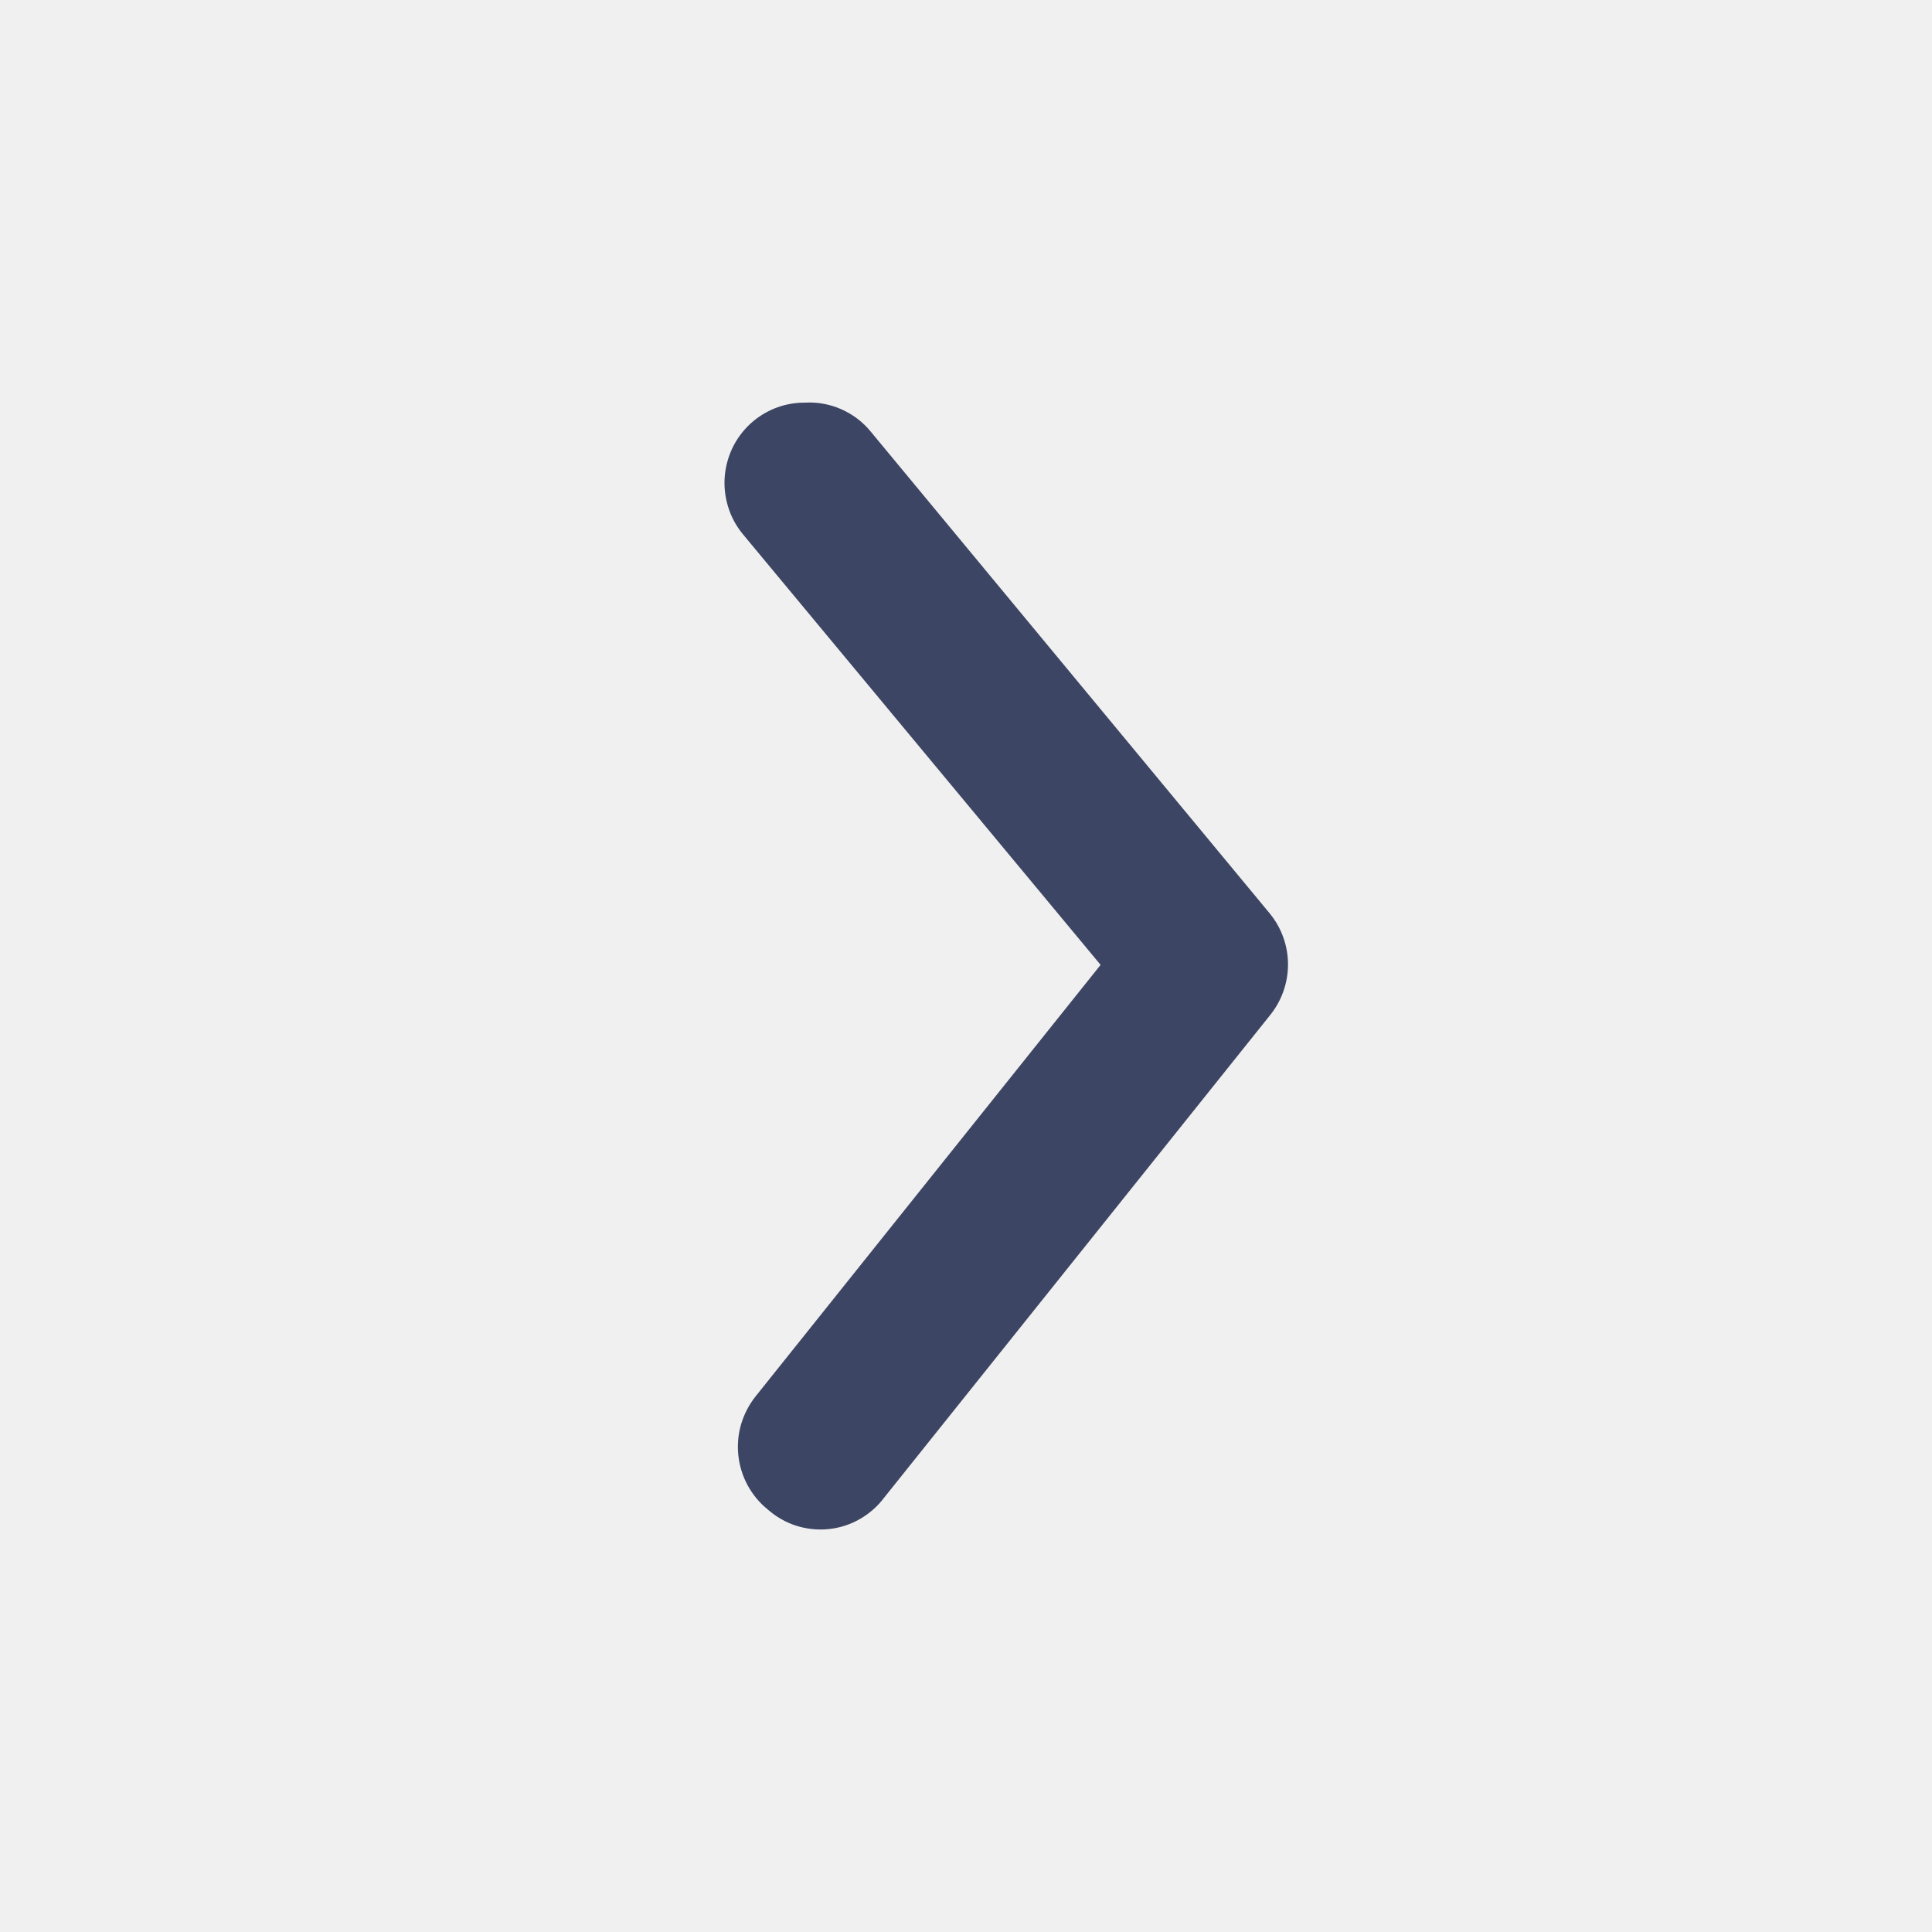
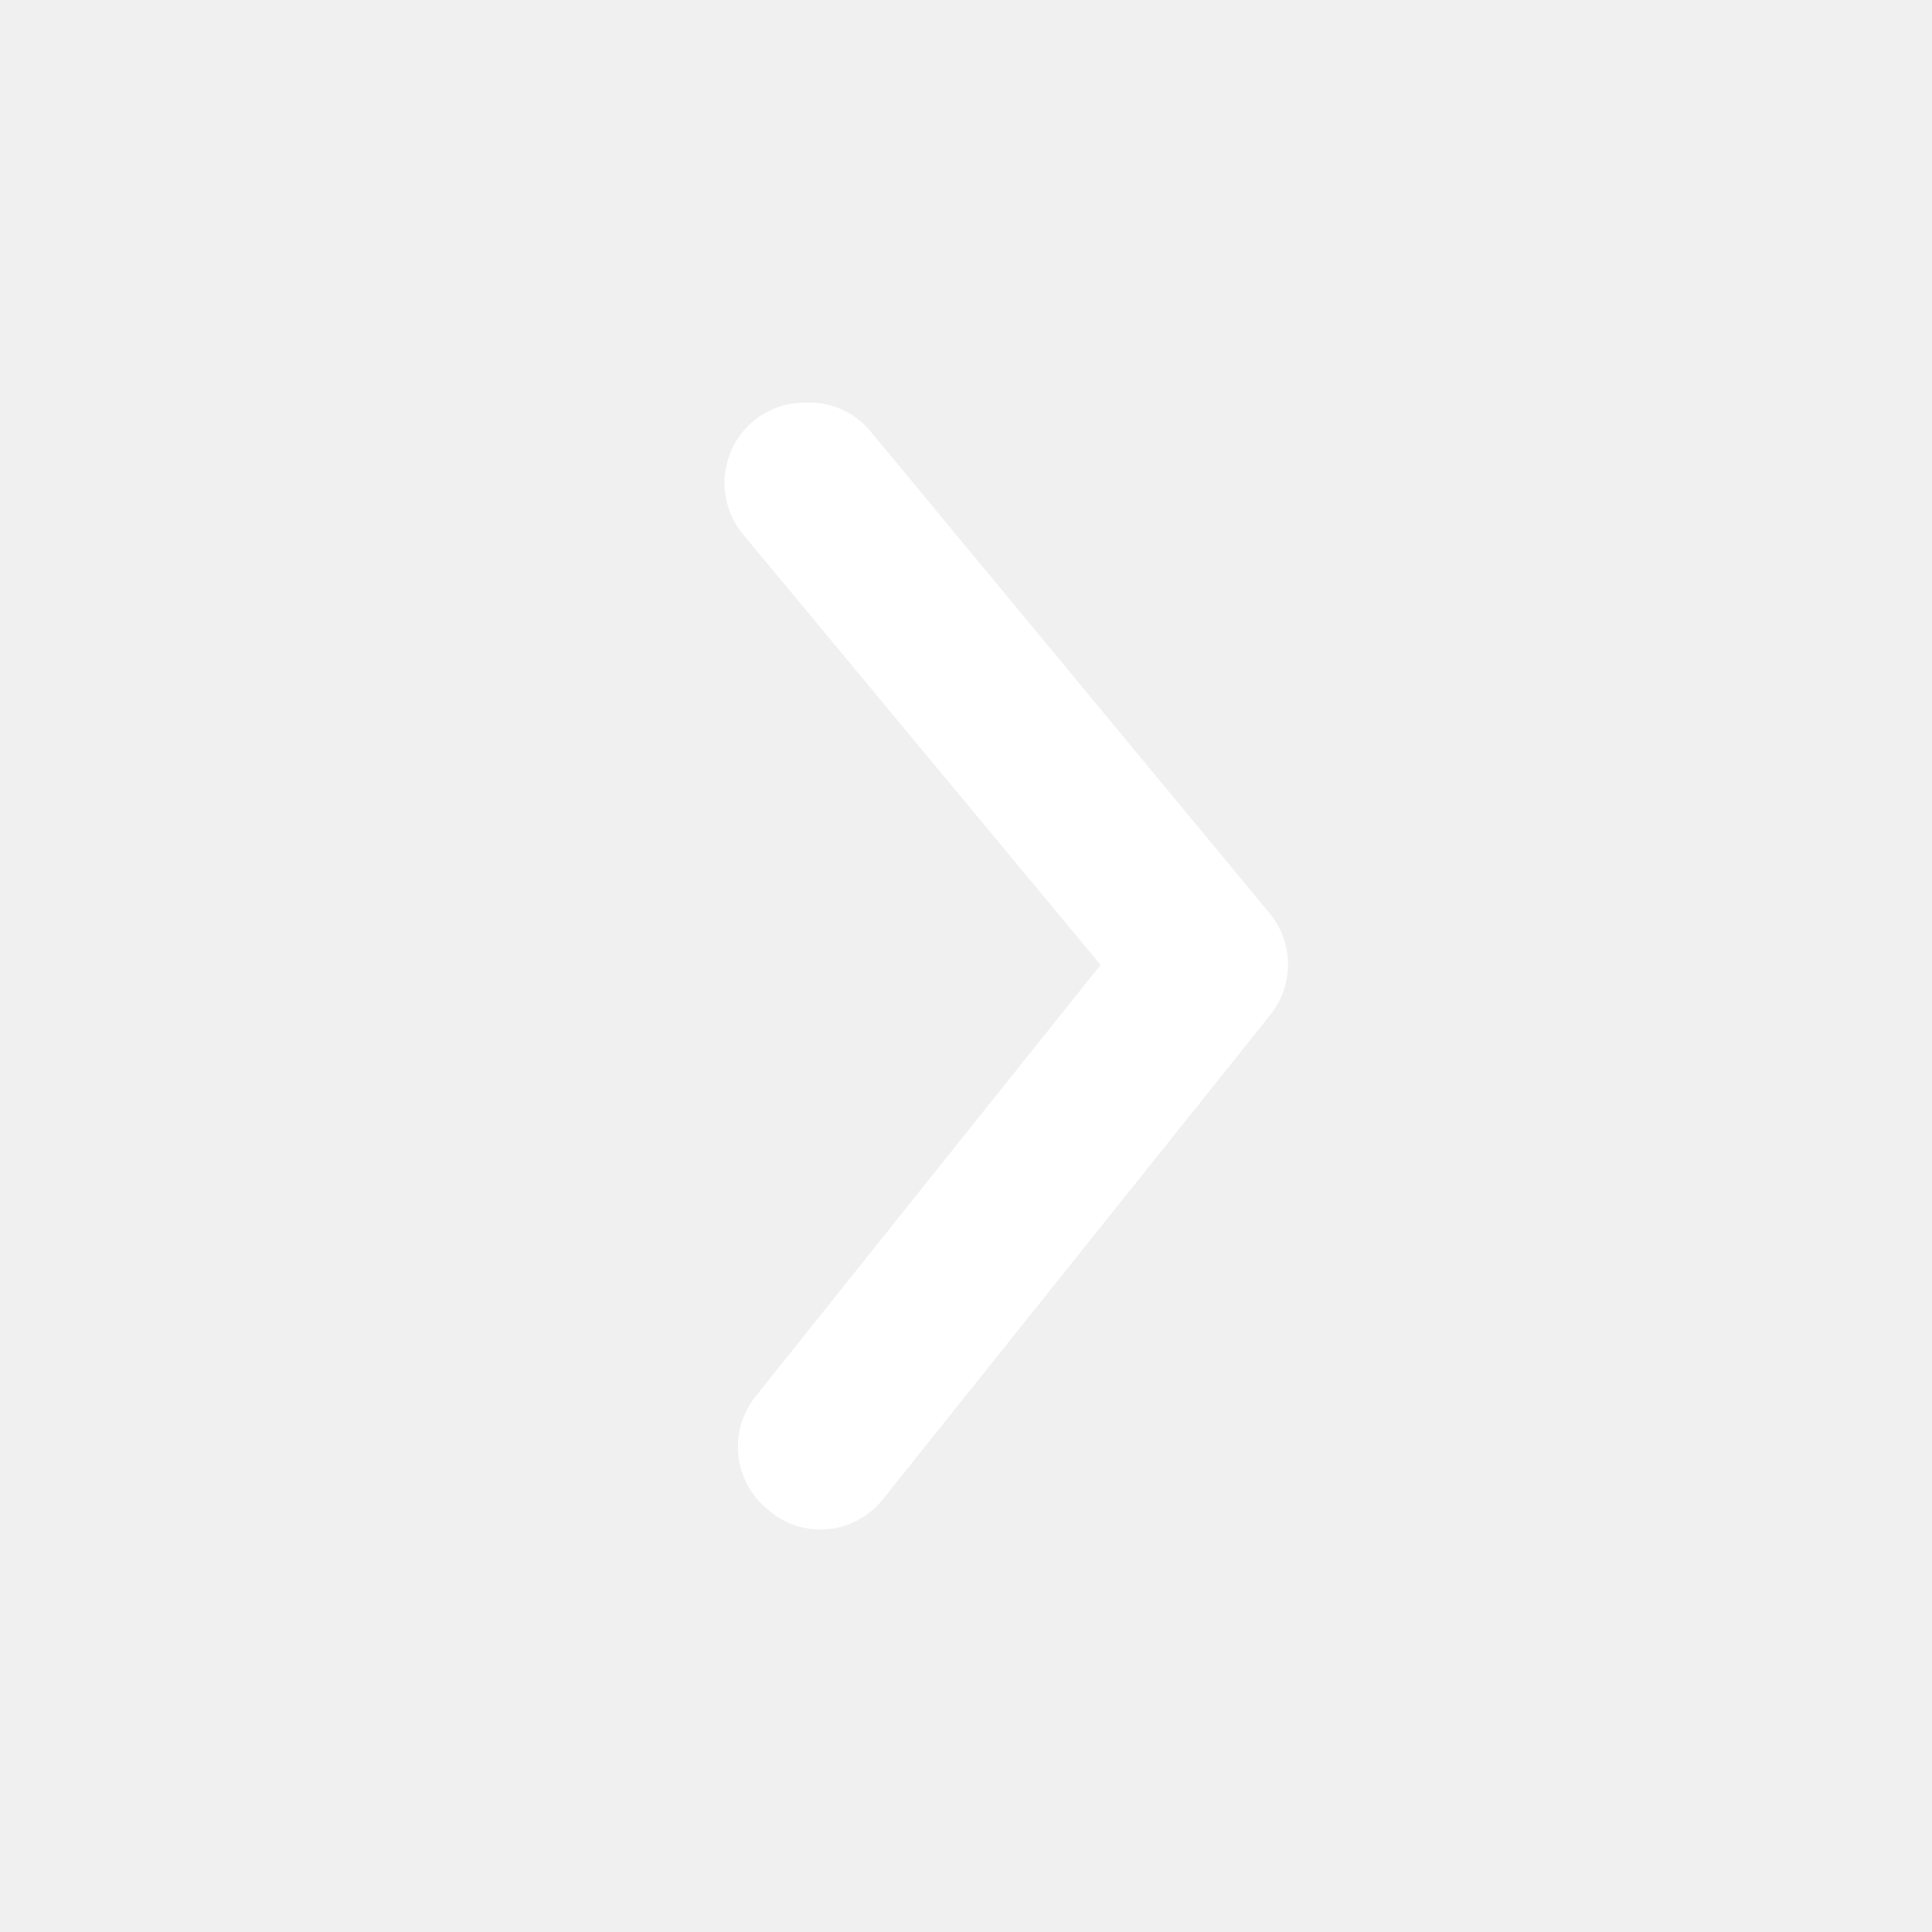
- <svg xmlns="http://www.w3.org/2000/svg" width="28" height="28" viewBox="0 0 24 24" fill="none">
-   <path d="M9.993 5.002C9.762 5.001 9.537 5.083 9.359 5.231C9.258 5.315 9.175 5.418 9.114 5.534C9.054 5.65 9.016 5.777 9.004 5.908C8.992 6.039 9.006 6.17 9.045 6.296C9.083 6.421 9.146 6.537 9.23 6.638L13.672 11.986L9.388 17.344C9.306 17.447 9.245 17.564 9.207 17.69C9.17 17.816 9.158 17.948 9.172 18.079C9.186 18.21 9.225 18.336 9.288 18.452C9.351 18.567 9.435 18.669 9.537 18.751C9.64 18.842 9.76 18.911 9.89 18.953C10.02 18.994 10.158 19.009 10.294 18.995C10.43 18.981 10.561 18.939 10.68 18.871C10.799 18.803 10.903 18.712 10.985 18.602L15.774 12.615C15.92 12.436 16 12.212 16 11.981C16 11.75 15.92 11.526 15.774 11.348L10.816 5.361C10.717 5.24 10.591 5.145 10.447 5.082C10.305 5.02 10.149 4.992 9.993 5.002Z" fill="#3C4563" />
+ <svg xmlns="http://www.w3.org/2000/svg" width="24" height="24" viewBox="0 0 24 24" fill="none">
+   <path d="M9.993 5.002C9.762 5.001 9.537 5.083 9.359 5.231C9.258 5.315 9.175 5.418 9.114 5.534C9.054 5.65 9.016 5.777 9.004 5.908C8.992 6.039 9.006 6.17 9.045 6.296C9.083 6.421 9.146 6.537 9.23 6.638L13.672 11.986L9.388 17.344C9.306 17.447 9.245 17.564 9.207 17.69C9.17 17.816 9.158 17.948 9.172 18.079C9.186 18.21 9.225 18.336 9.288 18.452C9.351 18.567 9.435 18.669 9.537 18.751C9.64 18.842 9.76 18.911 9.89 18.953C10.02 18.994 10.158 19.009 10.294 18.995C10.43 18.981 10.561 18.939 10.68 18.871C10.799 18.803 10.903 18.712 10.985 18.602L15.774 12.615C15.92 12.436 16 12.212 16 11.981C16 11.75 15.92 11.526 15.774 11.348L10.816 5.361C10.717 5.24 10.591 5.145 10.447 5.082C10.305 5.02 10.149 4.992 9.993 5.002Z" fill="white" />
</svg>
